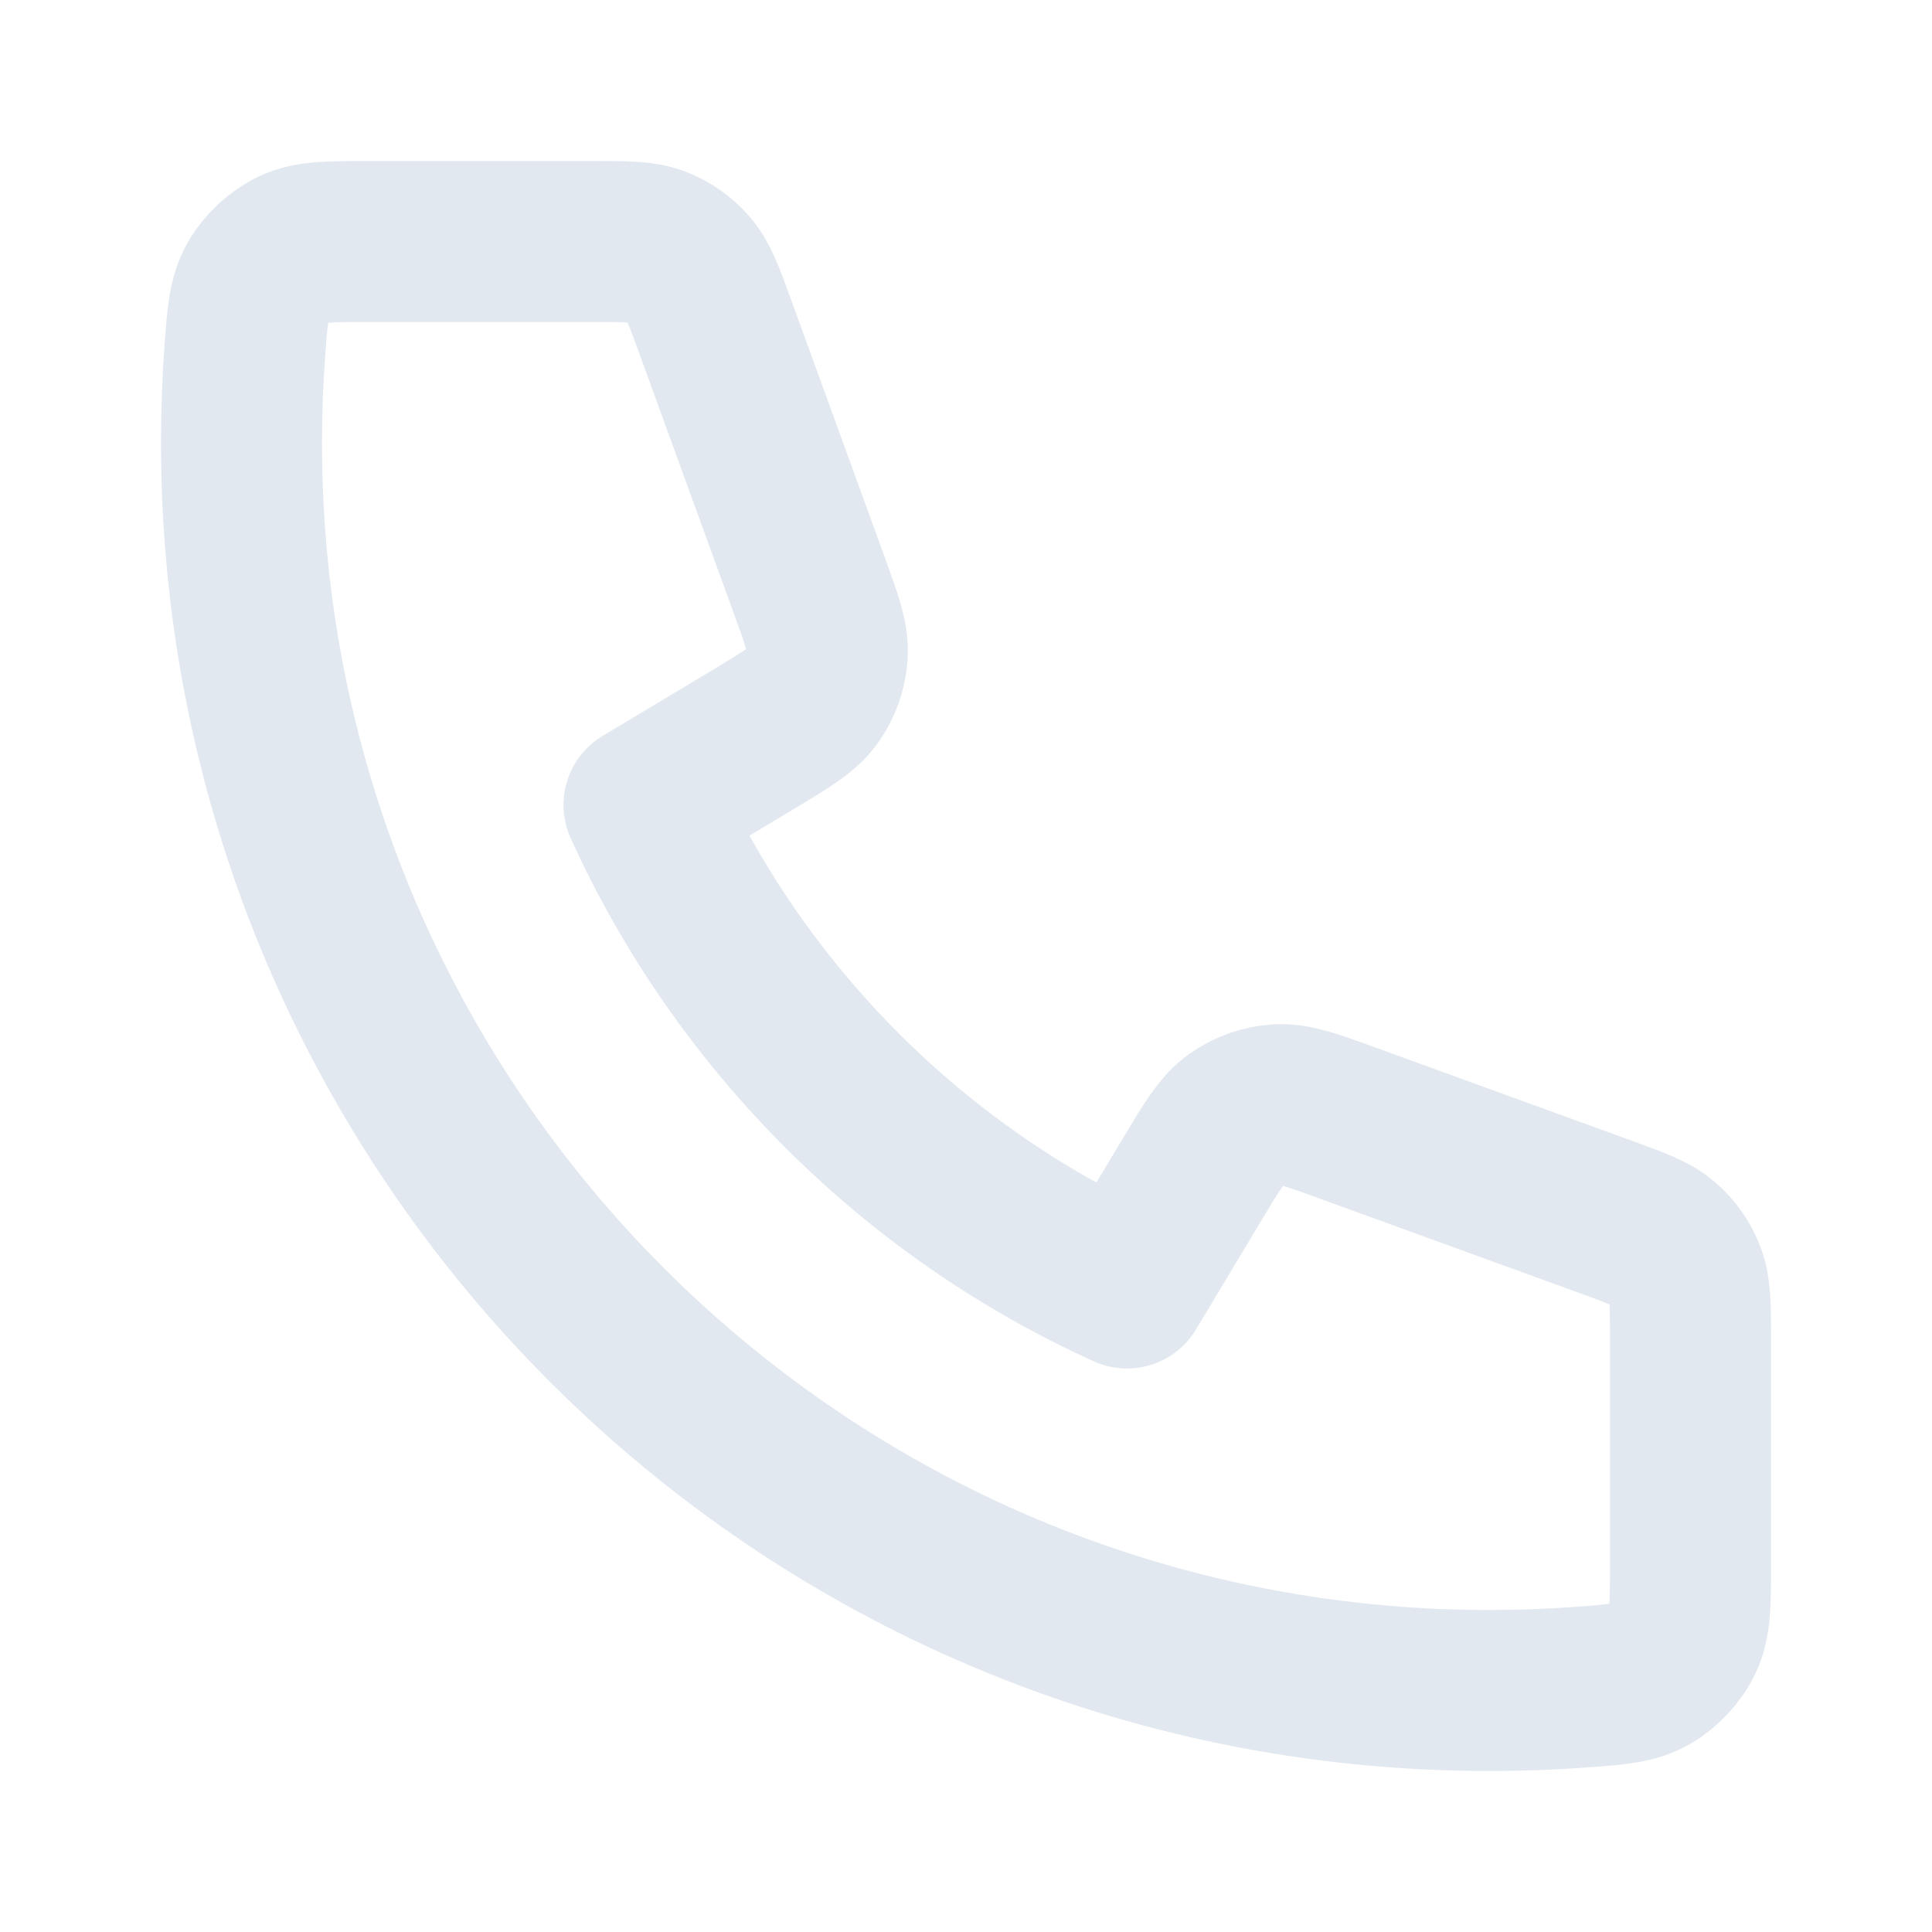
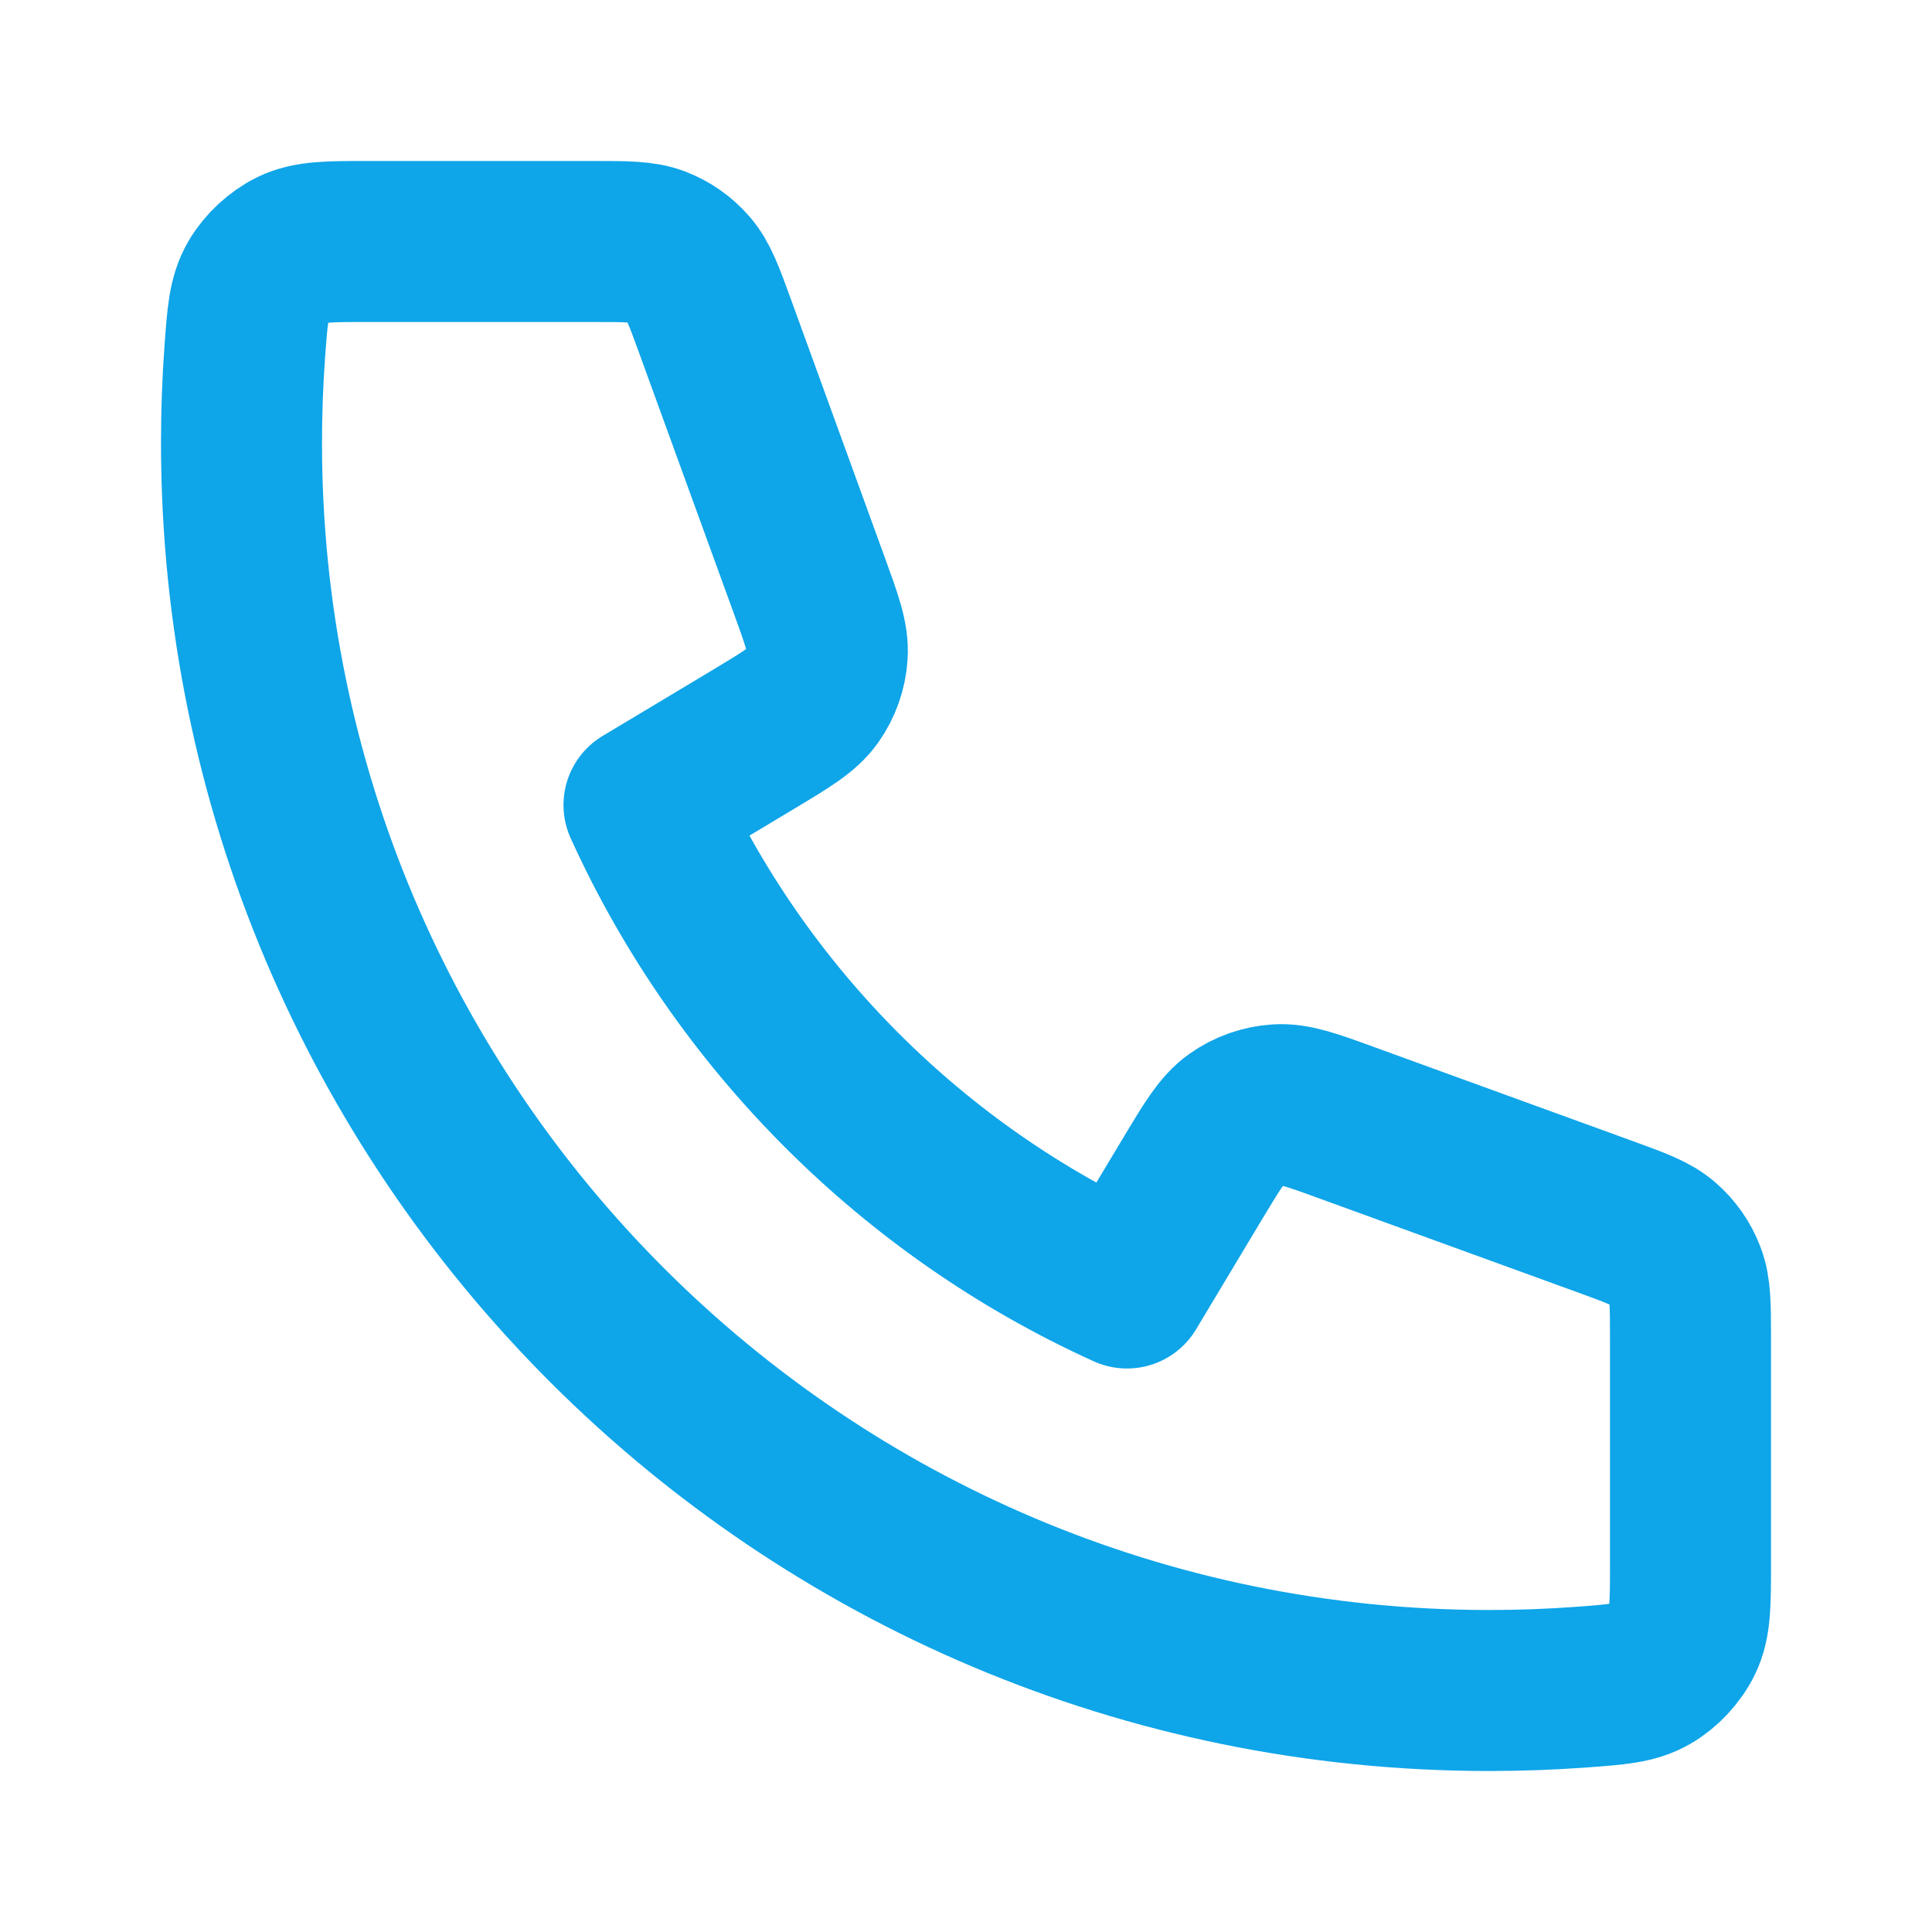
<svg xmlns="http://www.w3.org/2000/svg" width="800px" height="800px" viewBox="0 0 24 24" fill="none">
  <g id="SVGRepo_bgCarrier" stroke-width="0" />
  <g id="SVGRepo_tracerCarrier" stroke-linecap="round" stroke-linejoin="round" />
  <g id="SVGRepo_iconCarrier">
-     <path d="M3 5.5C3 14.06 9.94 21 18.5 21C18.886 21 19.269 20.986 19.648 20.958C20.083 20.926 20.301 20.91 20.499 20.796C20.663 20.702 20.819 20.535 20.901 20.364C21 20.158 21 19.918 21 19.438V16.621C21 16.217 21 16.015 20.933 15.842C20.875 15.689 20.779 15.553 20.656 15.446C20.516 15.324 20.326 15.255 19.947 15.117L16.74 13.951C16.299 13.79 16.078 13.71 15.868 13.724C15.684 13.736 15.506 13.799 15.355 13.906C15.184 14.027 15.063 14.229 14.821 14.631L14 16C11.35 14.8 9.202 12.649 8 10L9.369 9.179C9.771 8.937 9.973 8.816 10.094 8.645C10.201 8.494 10.264 8.316 10.276 8.132C10.29 7.922 10.21 7.702 10.049 7.26L8.883 4.053C8.745 3.674 8.676 3.484 8.554 3.344C8.447 3.22 8.311 3.125 8.158 3.066C7.985 3 7.783 3 7.379 3H4.562C4.082 3 3.842 3 3.636 3.099C3.466 3.181 3.298 3.337 3.204 3.501C3.09 3.699 3.074 3.917 3.042 4.352C3.014 4.731 3 5.114 3 5.5Z" stroke="#e2e8f0" stroke-width="2" stroke-linecap="round" stroke-linejoin="round" />
+     <path d="M3 5.5C3 14.06 9.94 21 18.5 21C18.886 21 19.269 20.986 19.648 20.958C20.083 20.926 20.301 20.91 20.499 20.796C20.663 20.702 20.819 20.535 20.901 20.364C21 20.158 21 19.918 21 19.438V16.621C21 16.217 21 16.015 20.933 15.842C20.875 15.689 20.779 15.553 20.656 15.446C20.516 15.324 20.326 15.255 19.947 15.117L16.74 13.951C16.299 13.79 16.078 13.71 15.868 13.724C15.684 13.736 15.506 13.799 15.355 13.906C15.184 14.027 15.063 14.229 14.821 14.631L14 16C11.35 14.8 9.202 12.649 8 10L9.369 9.179C9.771 8.937 9.973 8.816 10.094 8.645C10.201 8.494 10.264 8.316 10.276 8.132C10.29 7.922 10.21 7.702 10.049 7.26L8.883 4.053C8.745 3.674 8.676 3.484 8.554 3.344C8.447 3.22 8.311 3.125 8.158 3.066C7.985 3 7.783 3 7.379 3H4.562C4.082 3 3.842 3 3.636 3.099C3.466 3.181 3.298 3.337 3.204 3.501C3.09 3.699 3.074 3.917 3.042 4.352C3.014 4.731 3 5.114 3 5.5Z" stroke="#0ea5e9" stroke-width="2" stroke-linecap="round" stroke-linejoin="round" />
  </g>
</svg>
